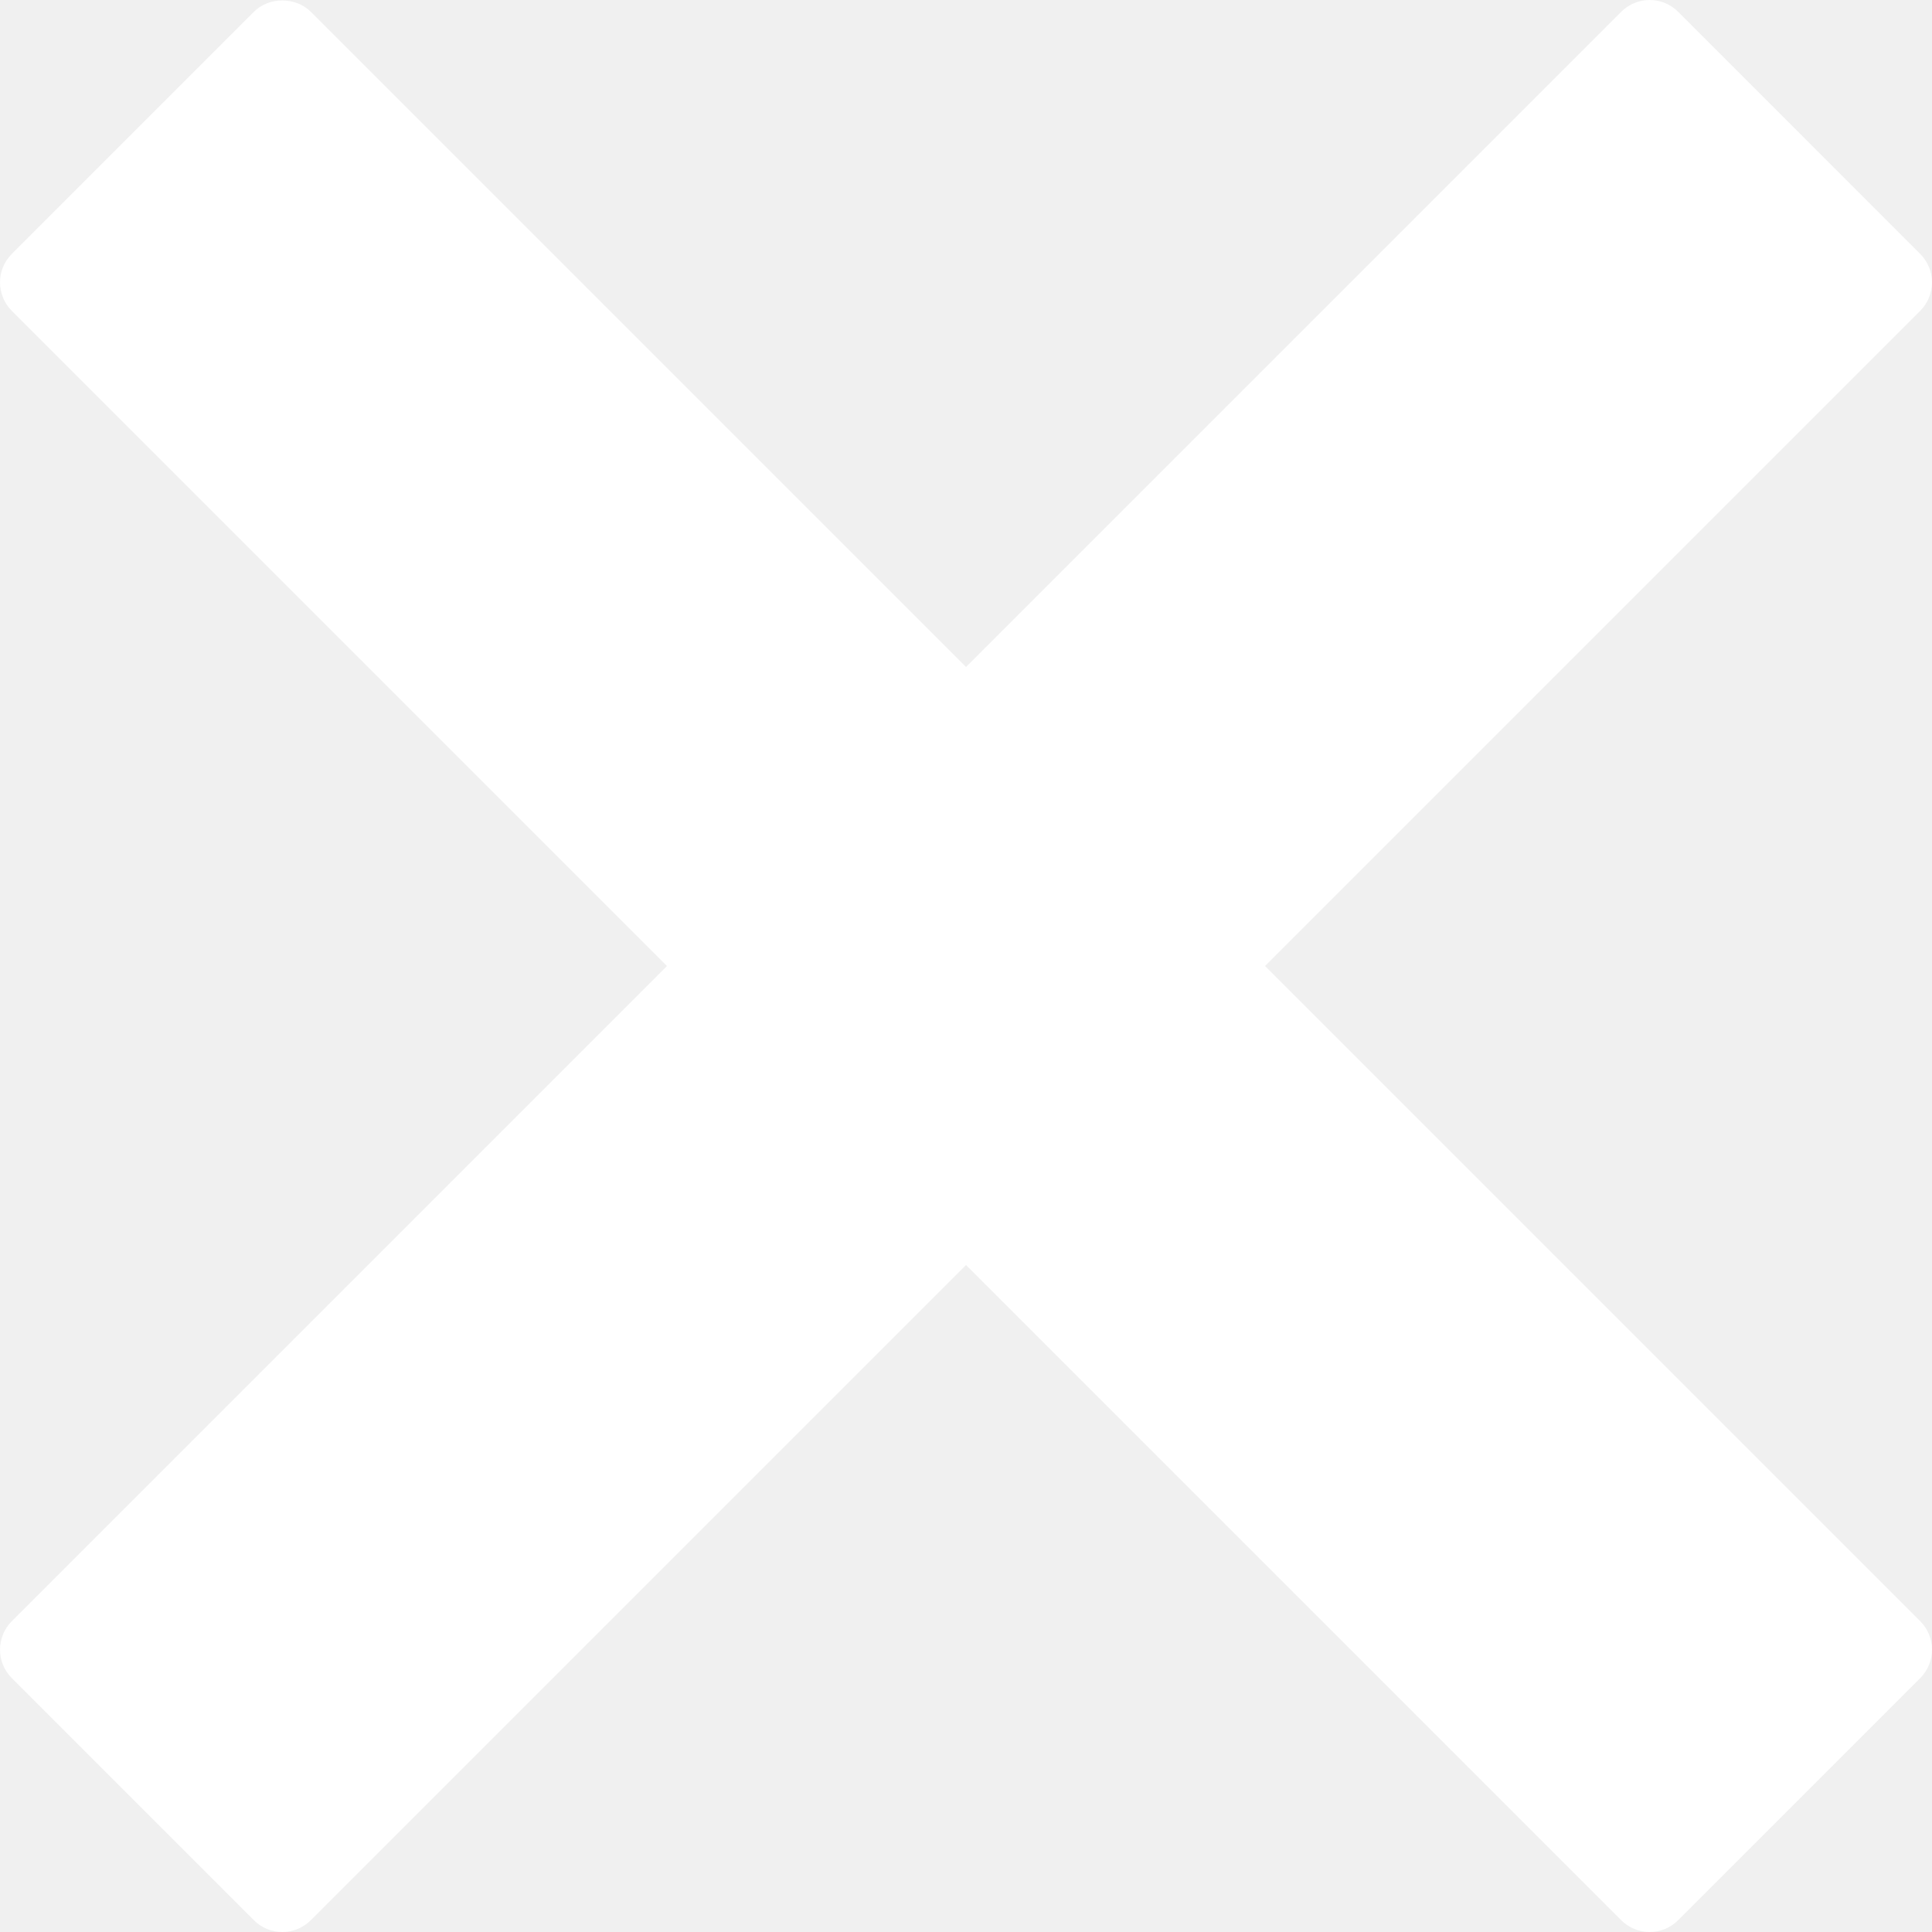
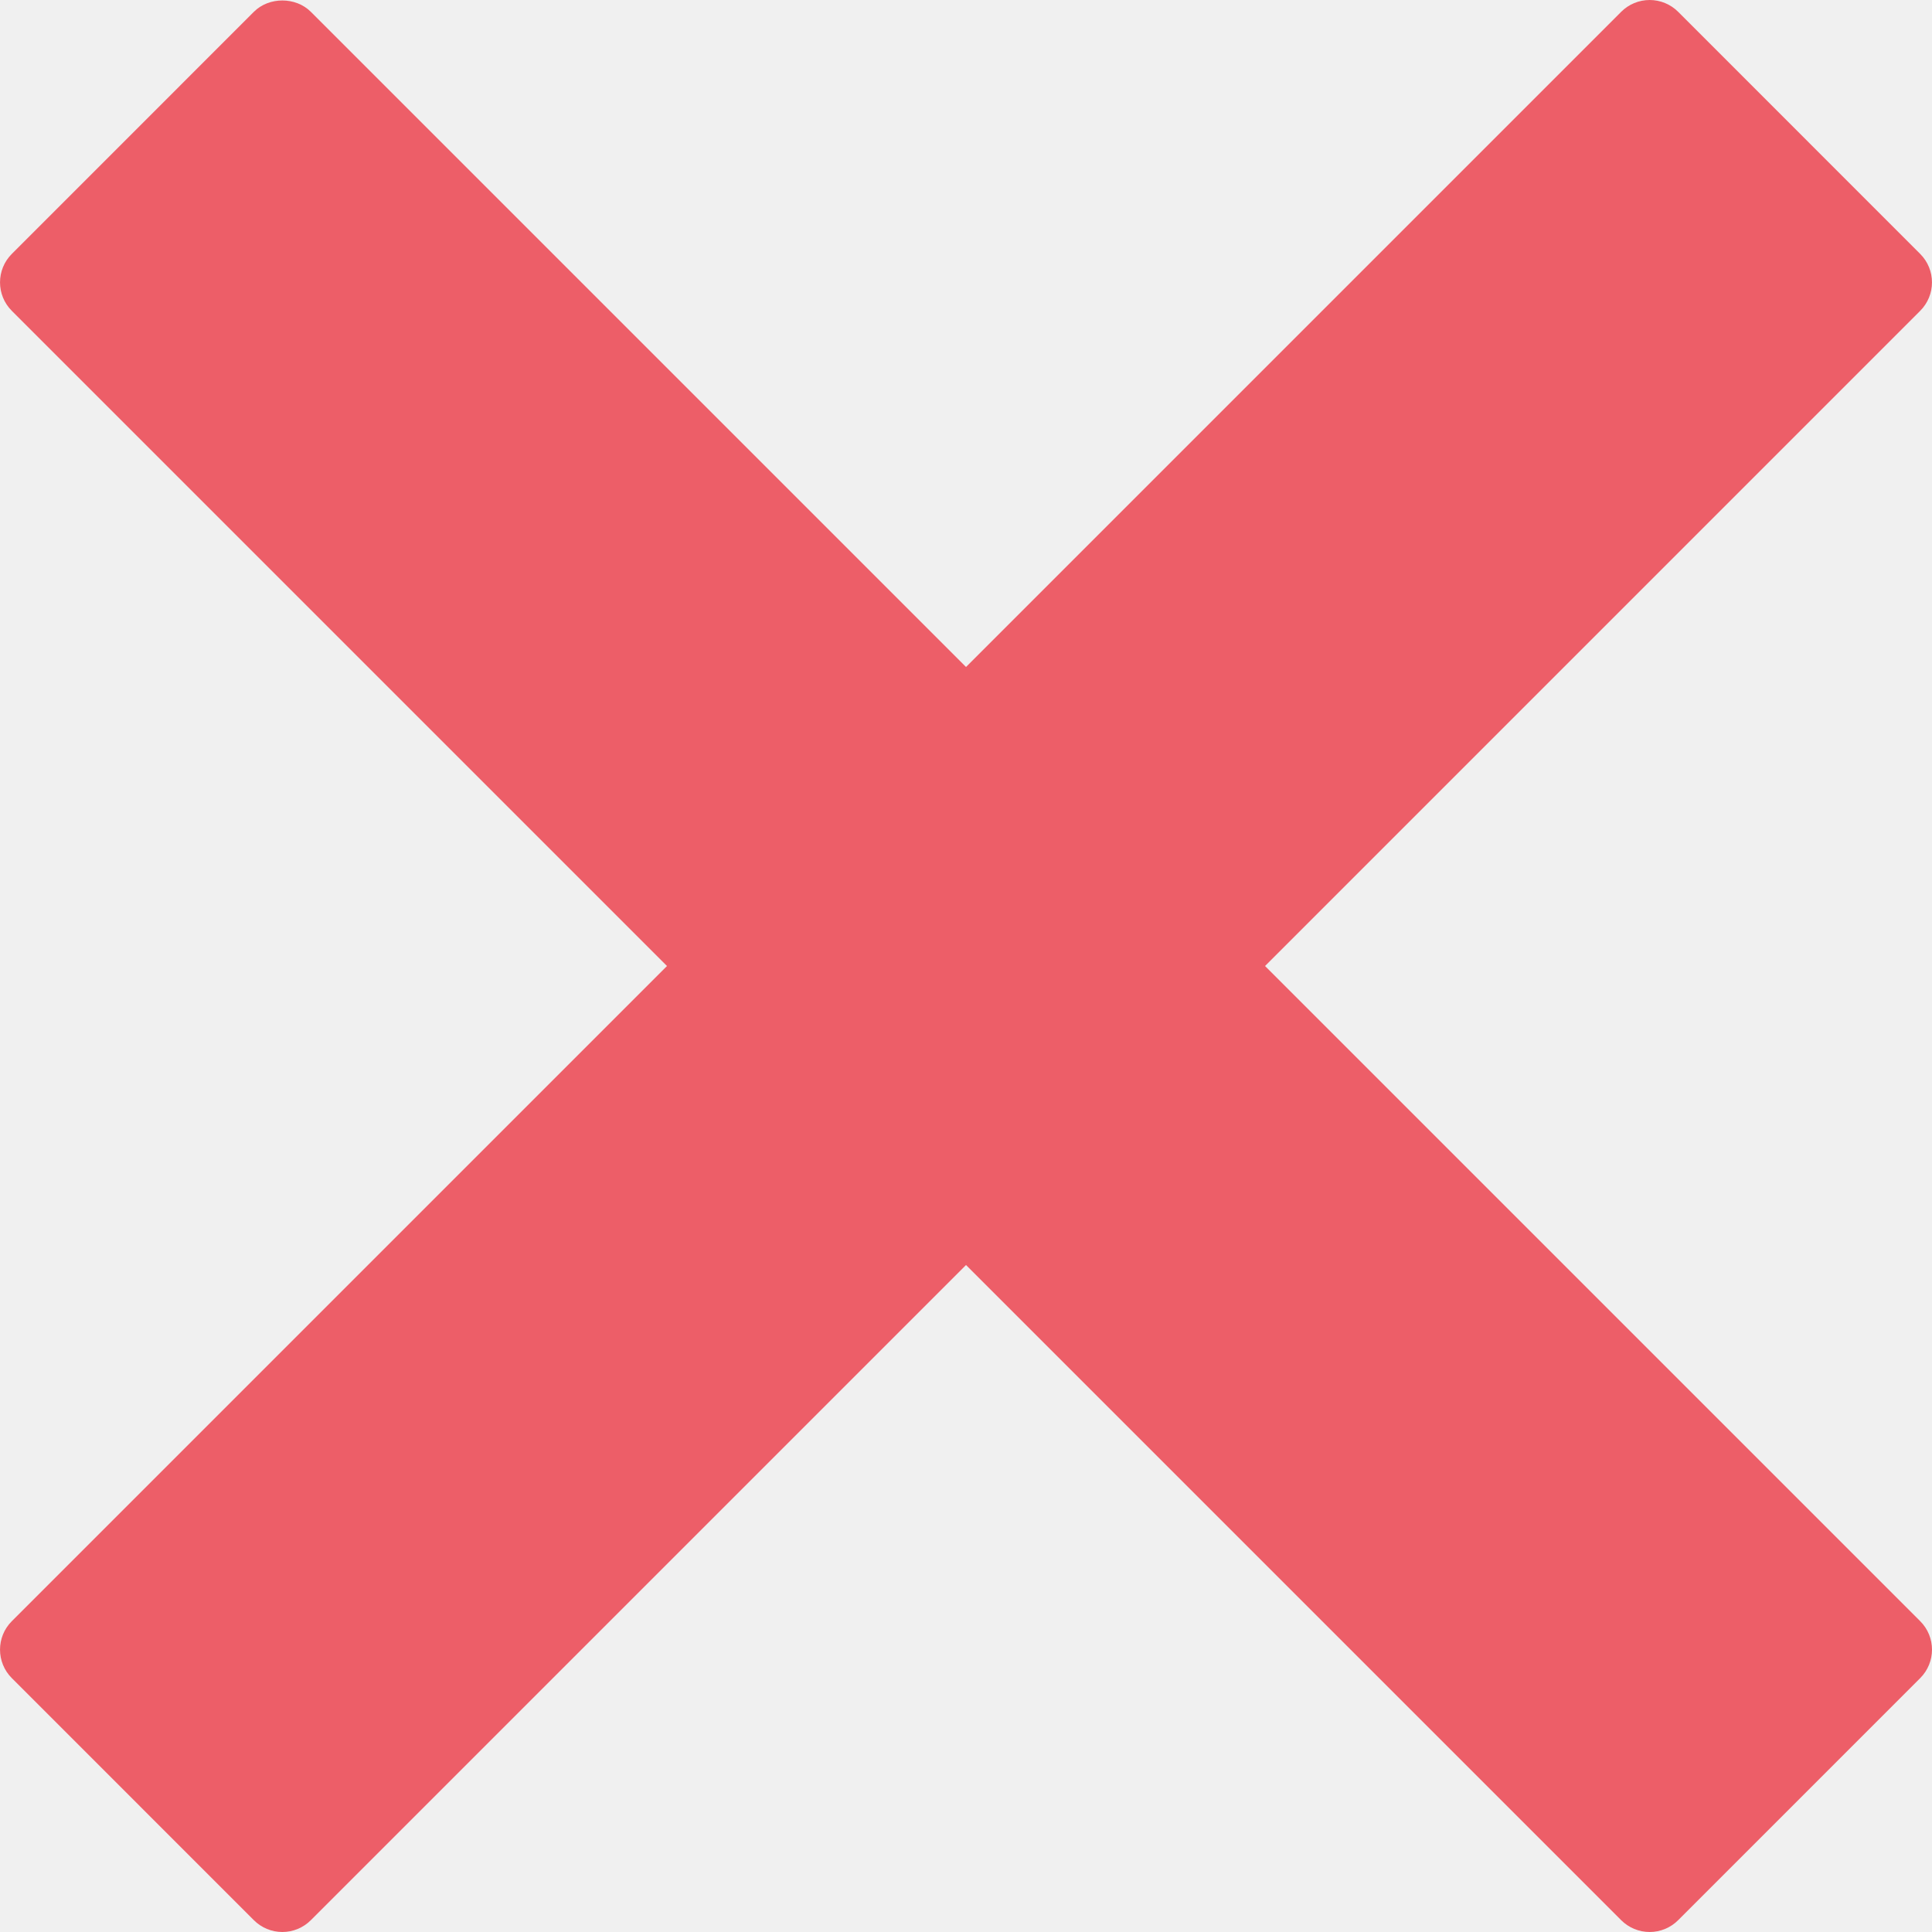
<svg xmlns="http://www.w3.org/2000/svg" version="1.1" id="Capa_1" x="0px" y="0px" width="512px" height="512px" viewBox="0 0 95.939 95.939" style="enable-background:new 0 0 95.939 95.939;" xml:space="preserve">
  <g>
-     <path d="M62.819,47.97l32.533-32.534c0.781-0.781,0.781-2.047,0-2.828L83.333,0.586C82.958,0.211,82.448,0,81.919,0   c-0.53,0-1.039,0.211-1.414,0.586L47.97,33.121L15.435,0.586c-0.75-0.75-2.078-0.75-2.828,0L0.587,12.608   c-0.781,0.781-0.781,2.047,0,2.828L33.121,47.97L0.587,80.504c-0.781,0.781-0.781,2.047,0,2.828l12.02,12.021   c0.375,0.375,0.884,0.586,1.414,0.586c0.53,0,1.039-0.211,1.414-0.586L47.97,62.818l32.535,32.535   c0.375,0.375,0.884,0.586,1.414,0.586c0.529,0,1.039-0.211,1.414-0.586l12.02-12.021c0.781-0.781,0.781-2.048,0-2.828L62.819,47.97   z" fill="#FFFFFF" />
+     <path d="M62.819,47.97l32.533-32.534c0.781-0.781,0.781-2.047,0-2.828L83.333,0.586C82.958,0.211,82.448,0,81.919,0   c-0.53,0-1.039,0.211-1.414,0.586L47.97,33.121L15.435,0.586c-0.75-0.75-2.078-0.75-2.828,0L0.587,12.608   c-0.781,0.781-0.781,2.047,0,2.828L33.121,47.97L0.587,80.504c-0.781,0.781-0.781,2.047,0,2.828l12.02,12.021   c0.375,0.375,0.884,0.586,1.414,0.586c0.53,0,1.039-0.211,1.414-0.586L47.97,62.818l32.535,32.535   c0.375,0.375,0.884,0.586,1.414,0.586c0.529,0,1.039-0.211,1.414-0.586l12.02-12.021c0.781-0.781,0.781-2.048,0-2.828L62.819,47.97   z" fill="#ED5E68" />
  </g>
-   <g>
- </g>
-   <g>
- </g>
-   <g>
- </g>
-   <g>
- </g>
-   <g>
- </g>
-   <g>
- </g>
-   <g>
- </g>
-   <g>
- </g>
-   <g>
- </g>
-   <g>
- </g>
-   <g>
- </g>
-   <g>
- </g>
-   <g>
- </g>
-   <g>
- </g>
-   <g>
- </g>
</svg>
